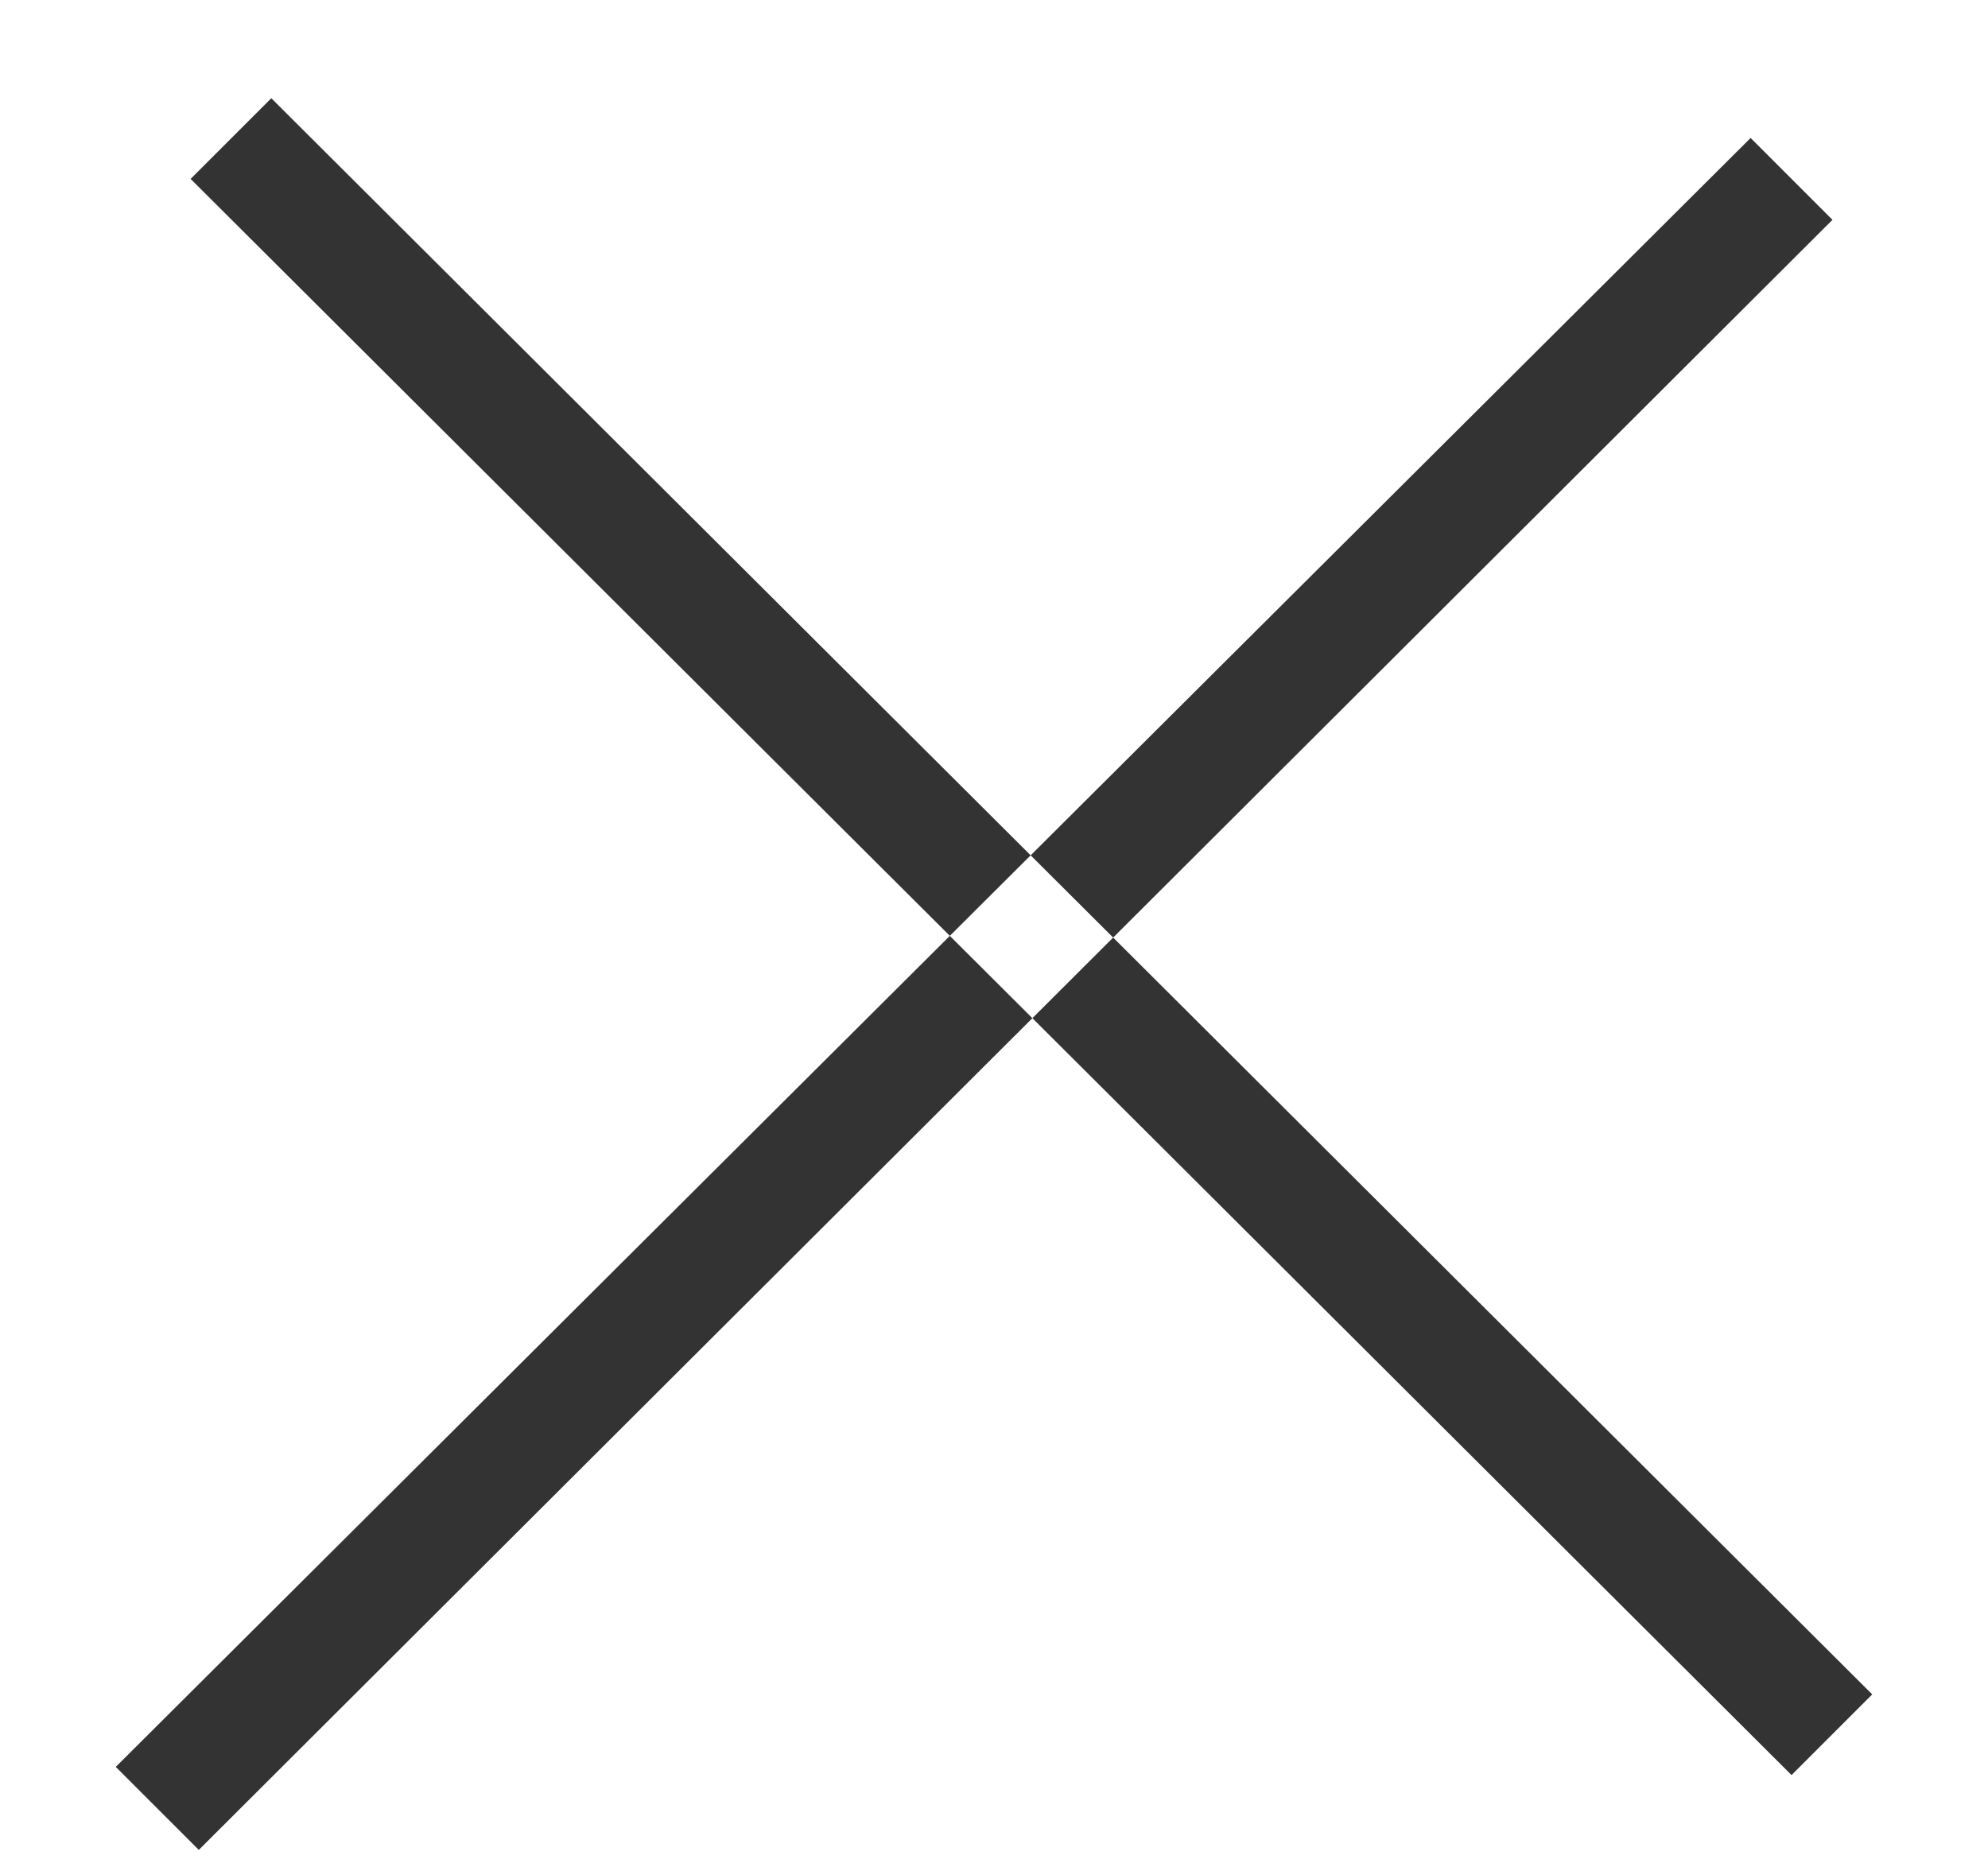
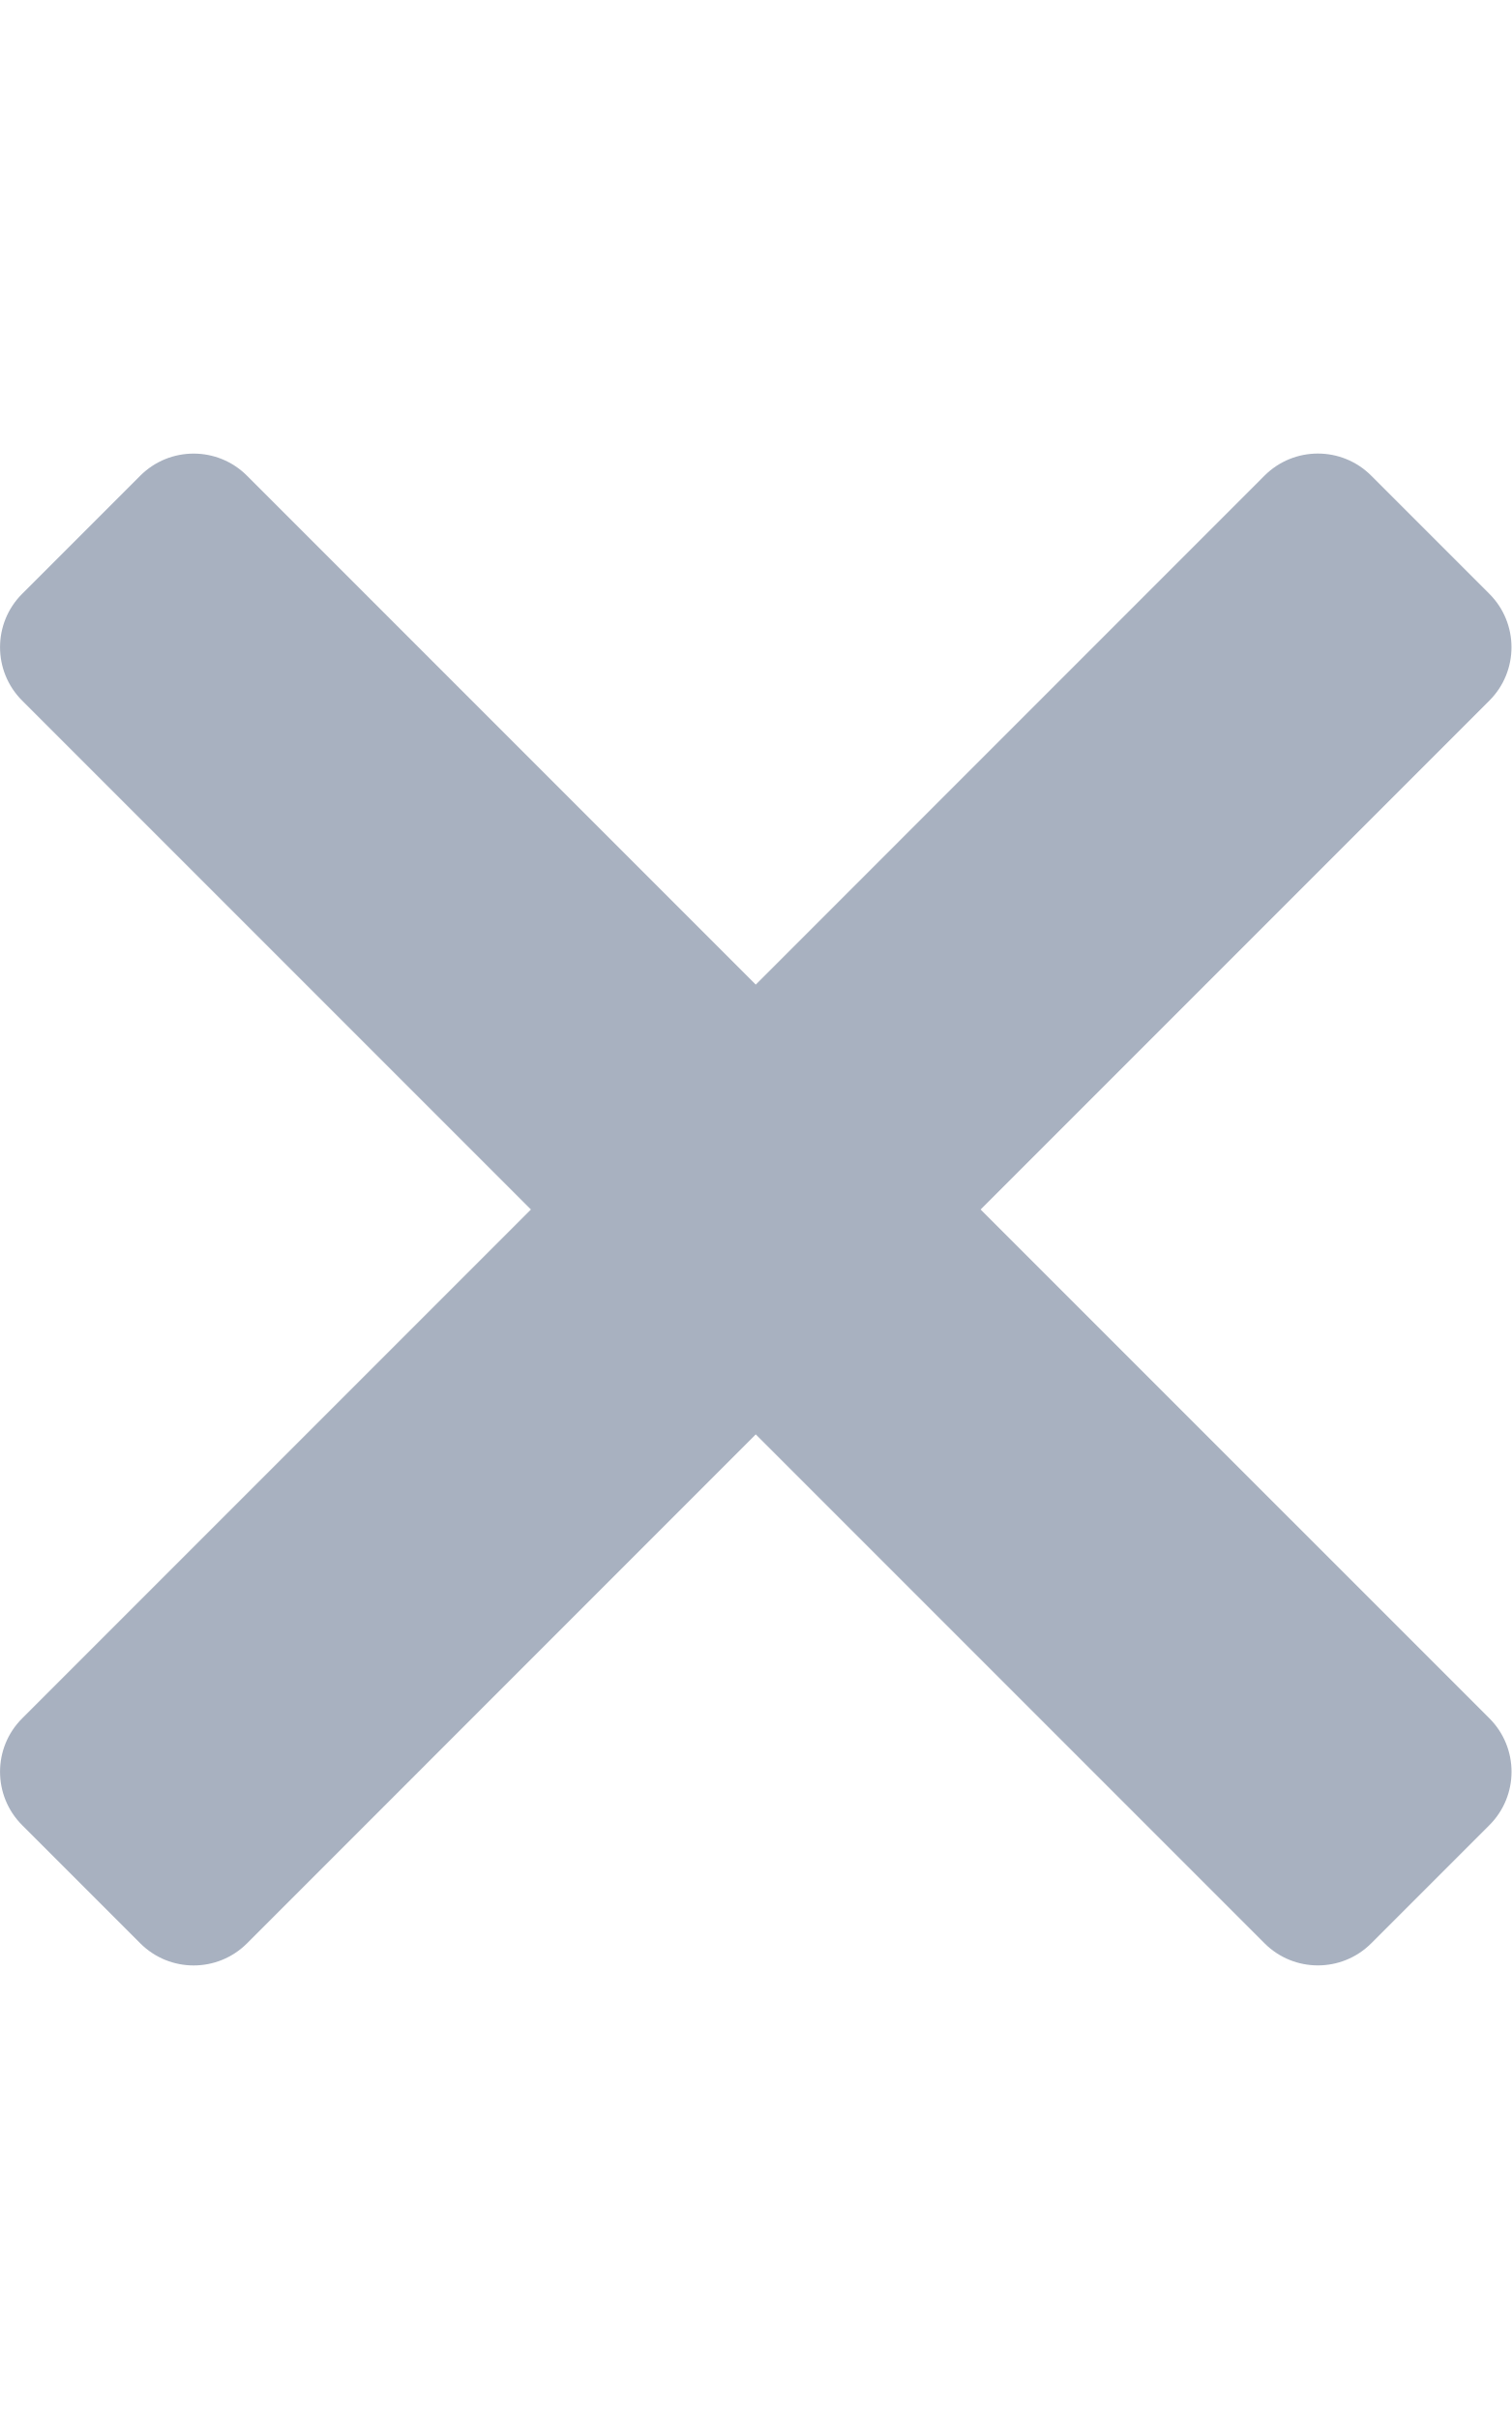
- <svg xmlns="http://www.w3.org/2000/svg" viewBox="0 0 17 16" width="17" height="16">
-   <style>tspan { white-space:pre }.shp0 { fill: #333333 } </style>
-   <path class="shp0" d="M1.63 1.53L2.32 0.84L16.01 14.49L15.32 15.18L1.63 1.53ZM15.67 1.88L14.97 1.18L0.99 15.11L1.7 15.82L15.67 1.88Z" />
+ <svg xmlns="http://www.w3.org/2000/svg" aria-hidden="true" focusable="false" data-prefix="far" data-icon="times" class="svg-inline--fa fa-times fa-w-10 SearchBar-icon" role="img" viewBox="0 0 320 512">
+   <path fill="#a8b1c0" d="M207.6 256l107.72-107.72c6.23-6.23 6.23-16.34 0-22.58l-25.03-25.03c-6.23-6.23-16.34-6.23-22.58 0L160 208.4 52.28 100.68c-6.23-6.23-16.34-6.23-22.58 0L4.68 125.7c-6.23 6.23-6.23 16.34 0 22.58L112.4 256 4.68 363.72c-6.23 6.23-6.23 16.34 0 22.58l25.03 25.03c6.23 6.23 16.34 6.23 22.58 0L160 303.6l107.72 107.72c6.23 6.23 16.34 6.23 22.58 0l25.03-25.03c6.23-6.23 6.23-16.34 0-22.58L207.6 256z" />
</svg>
